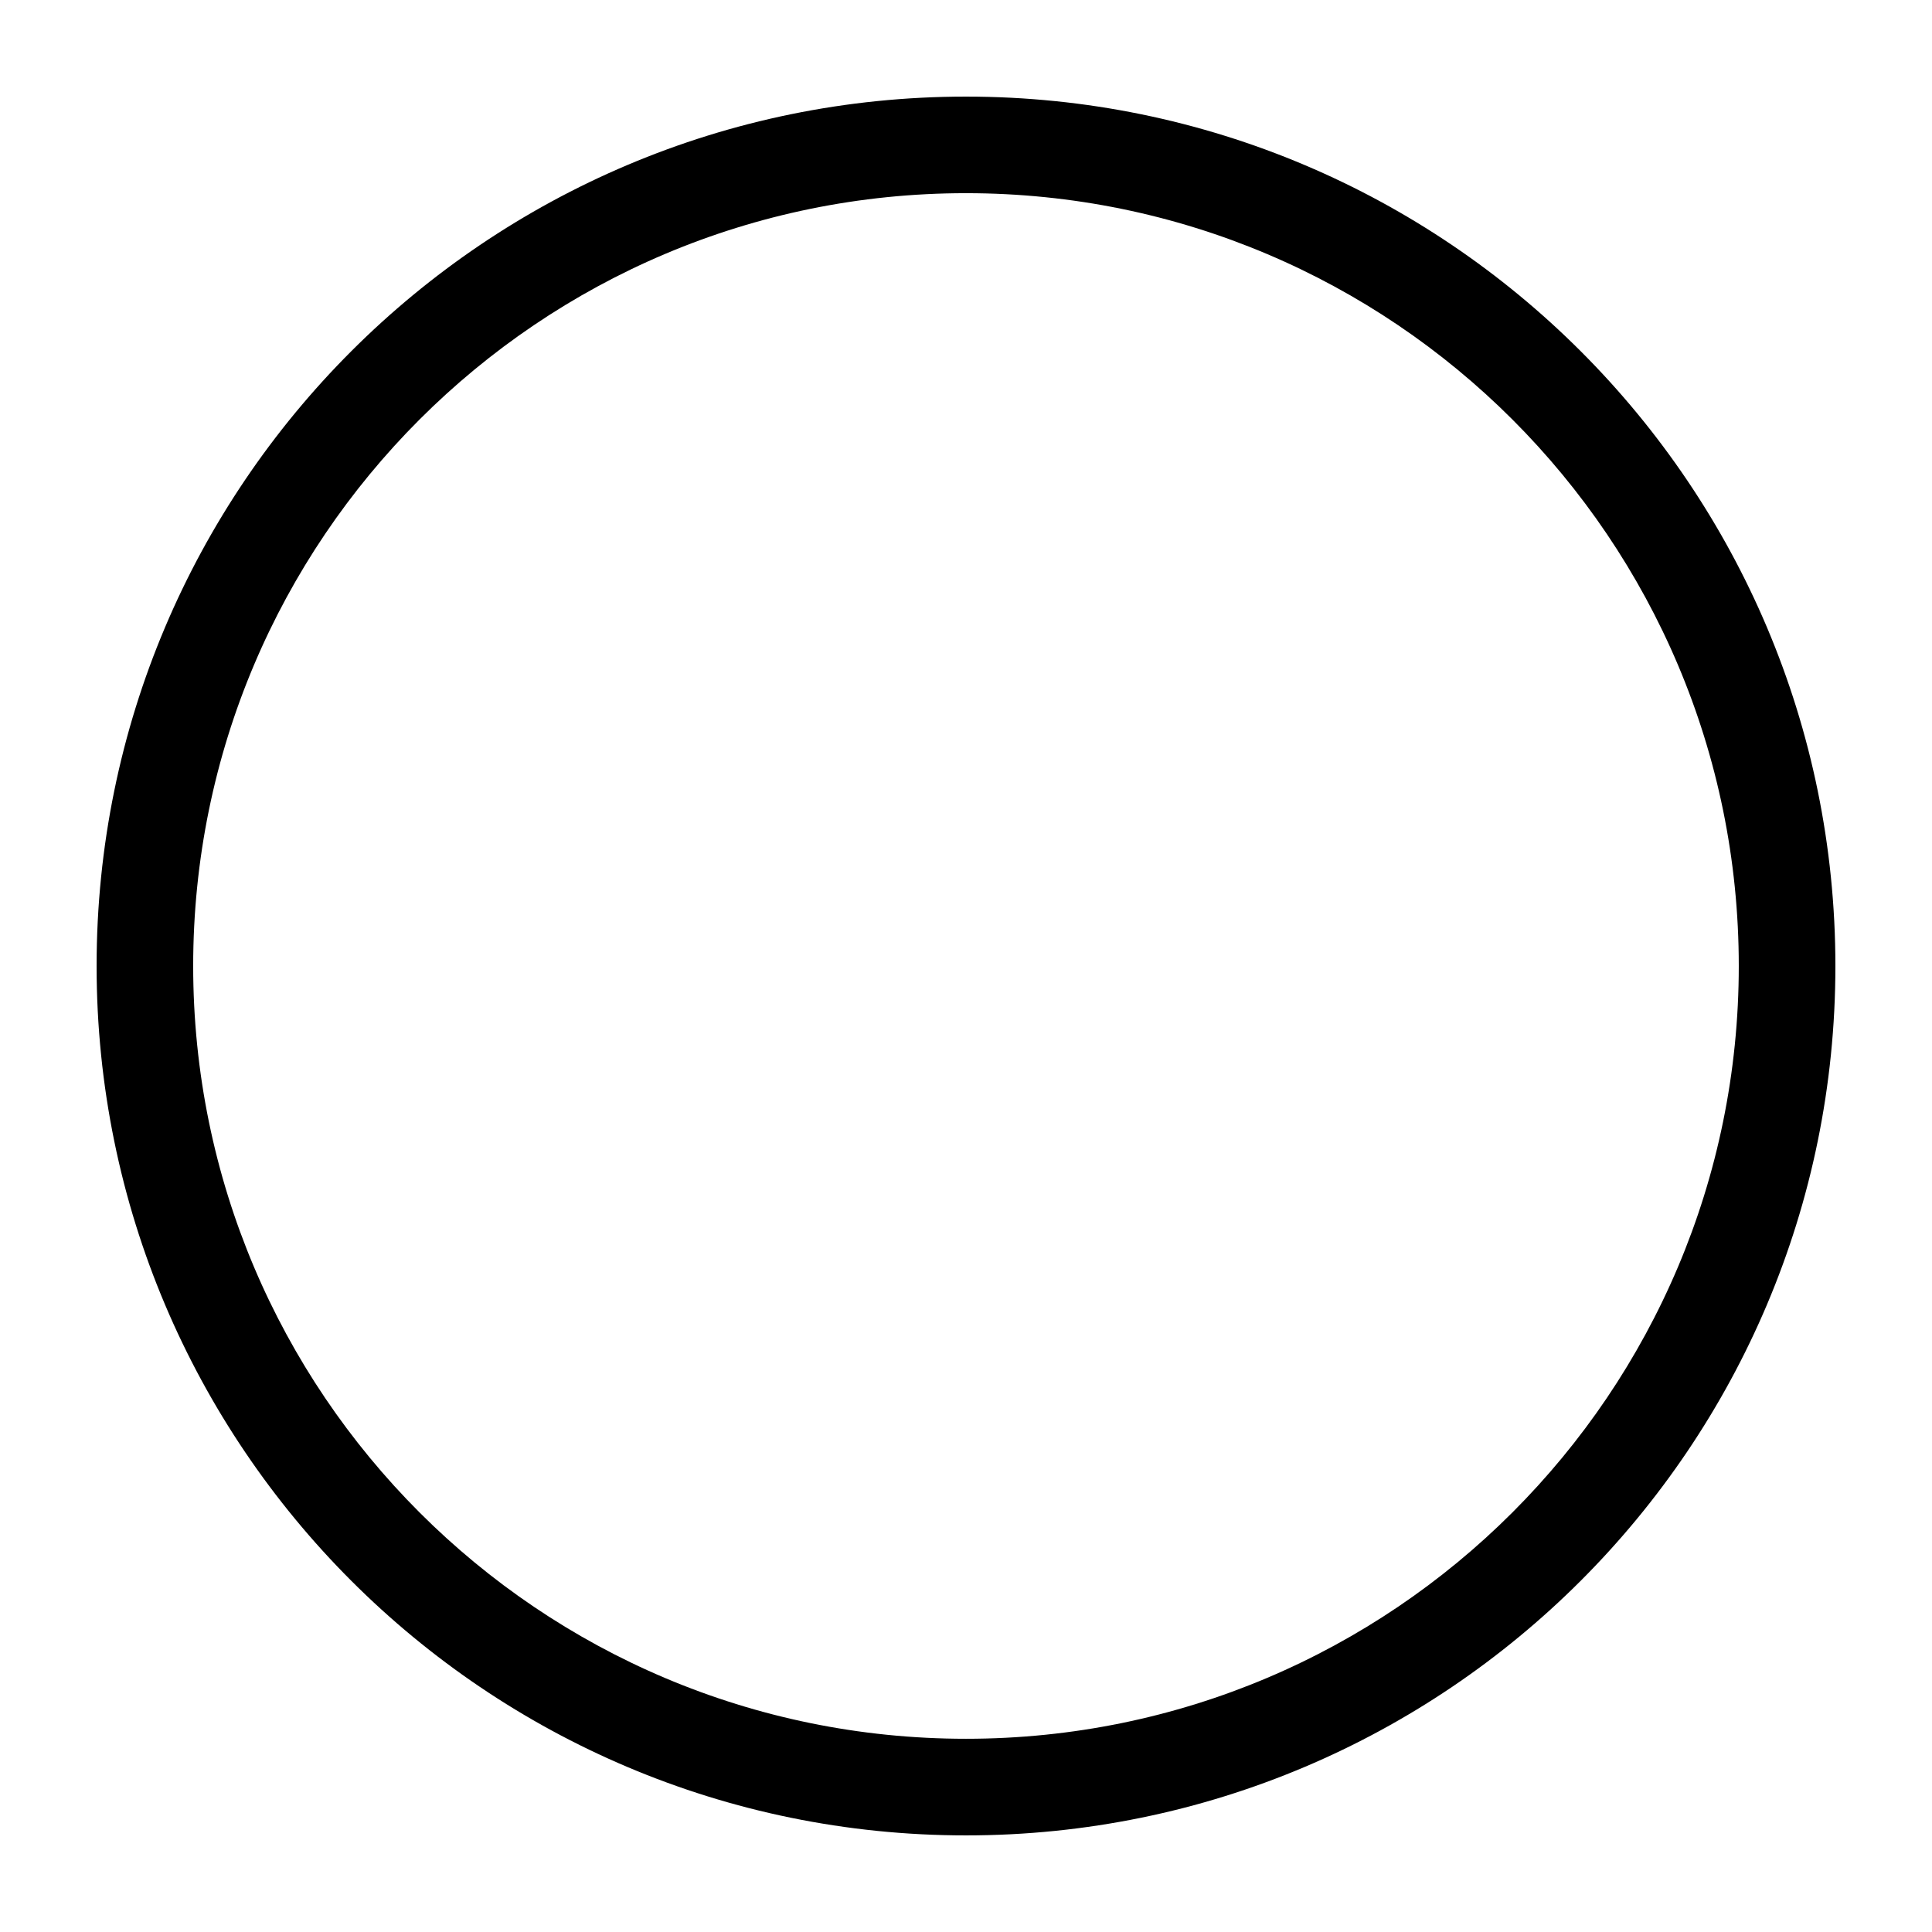
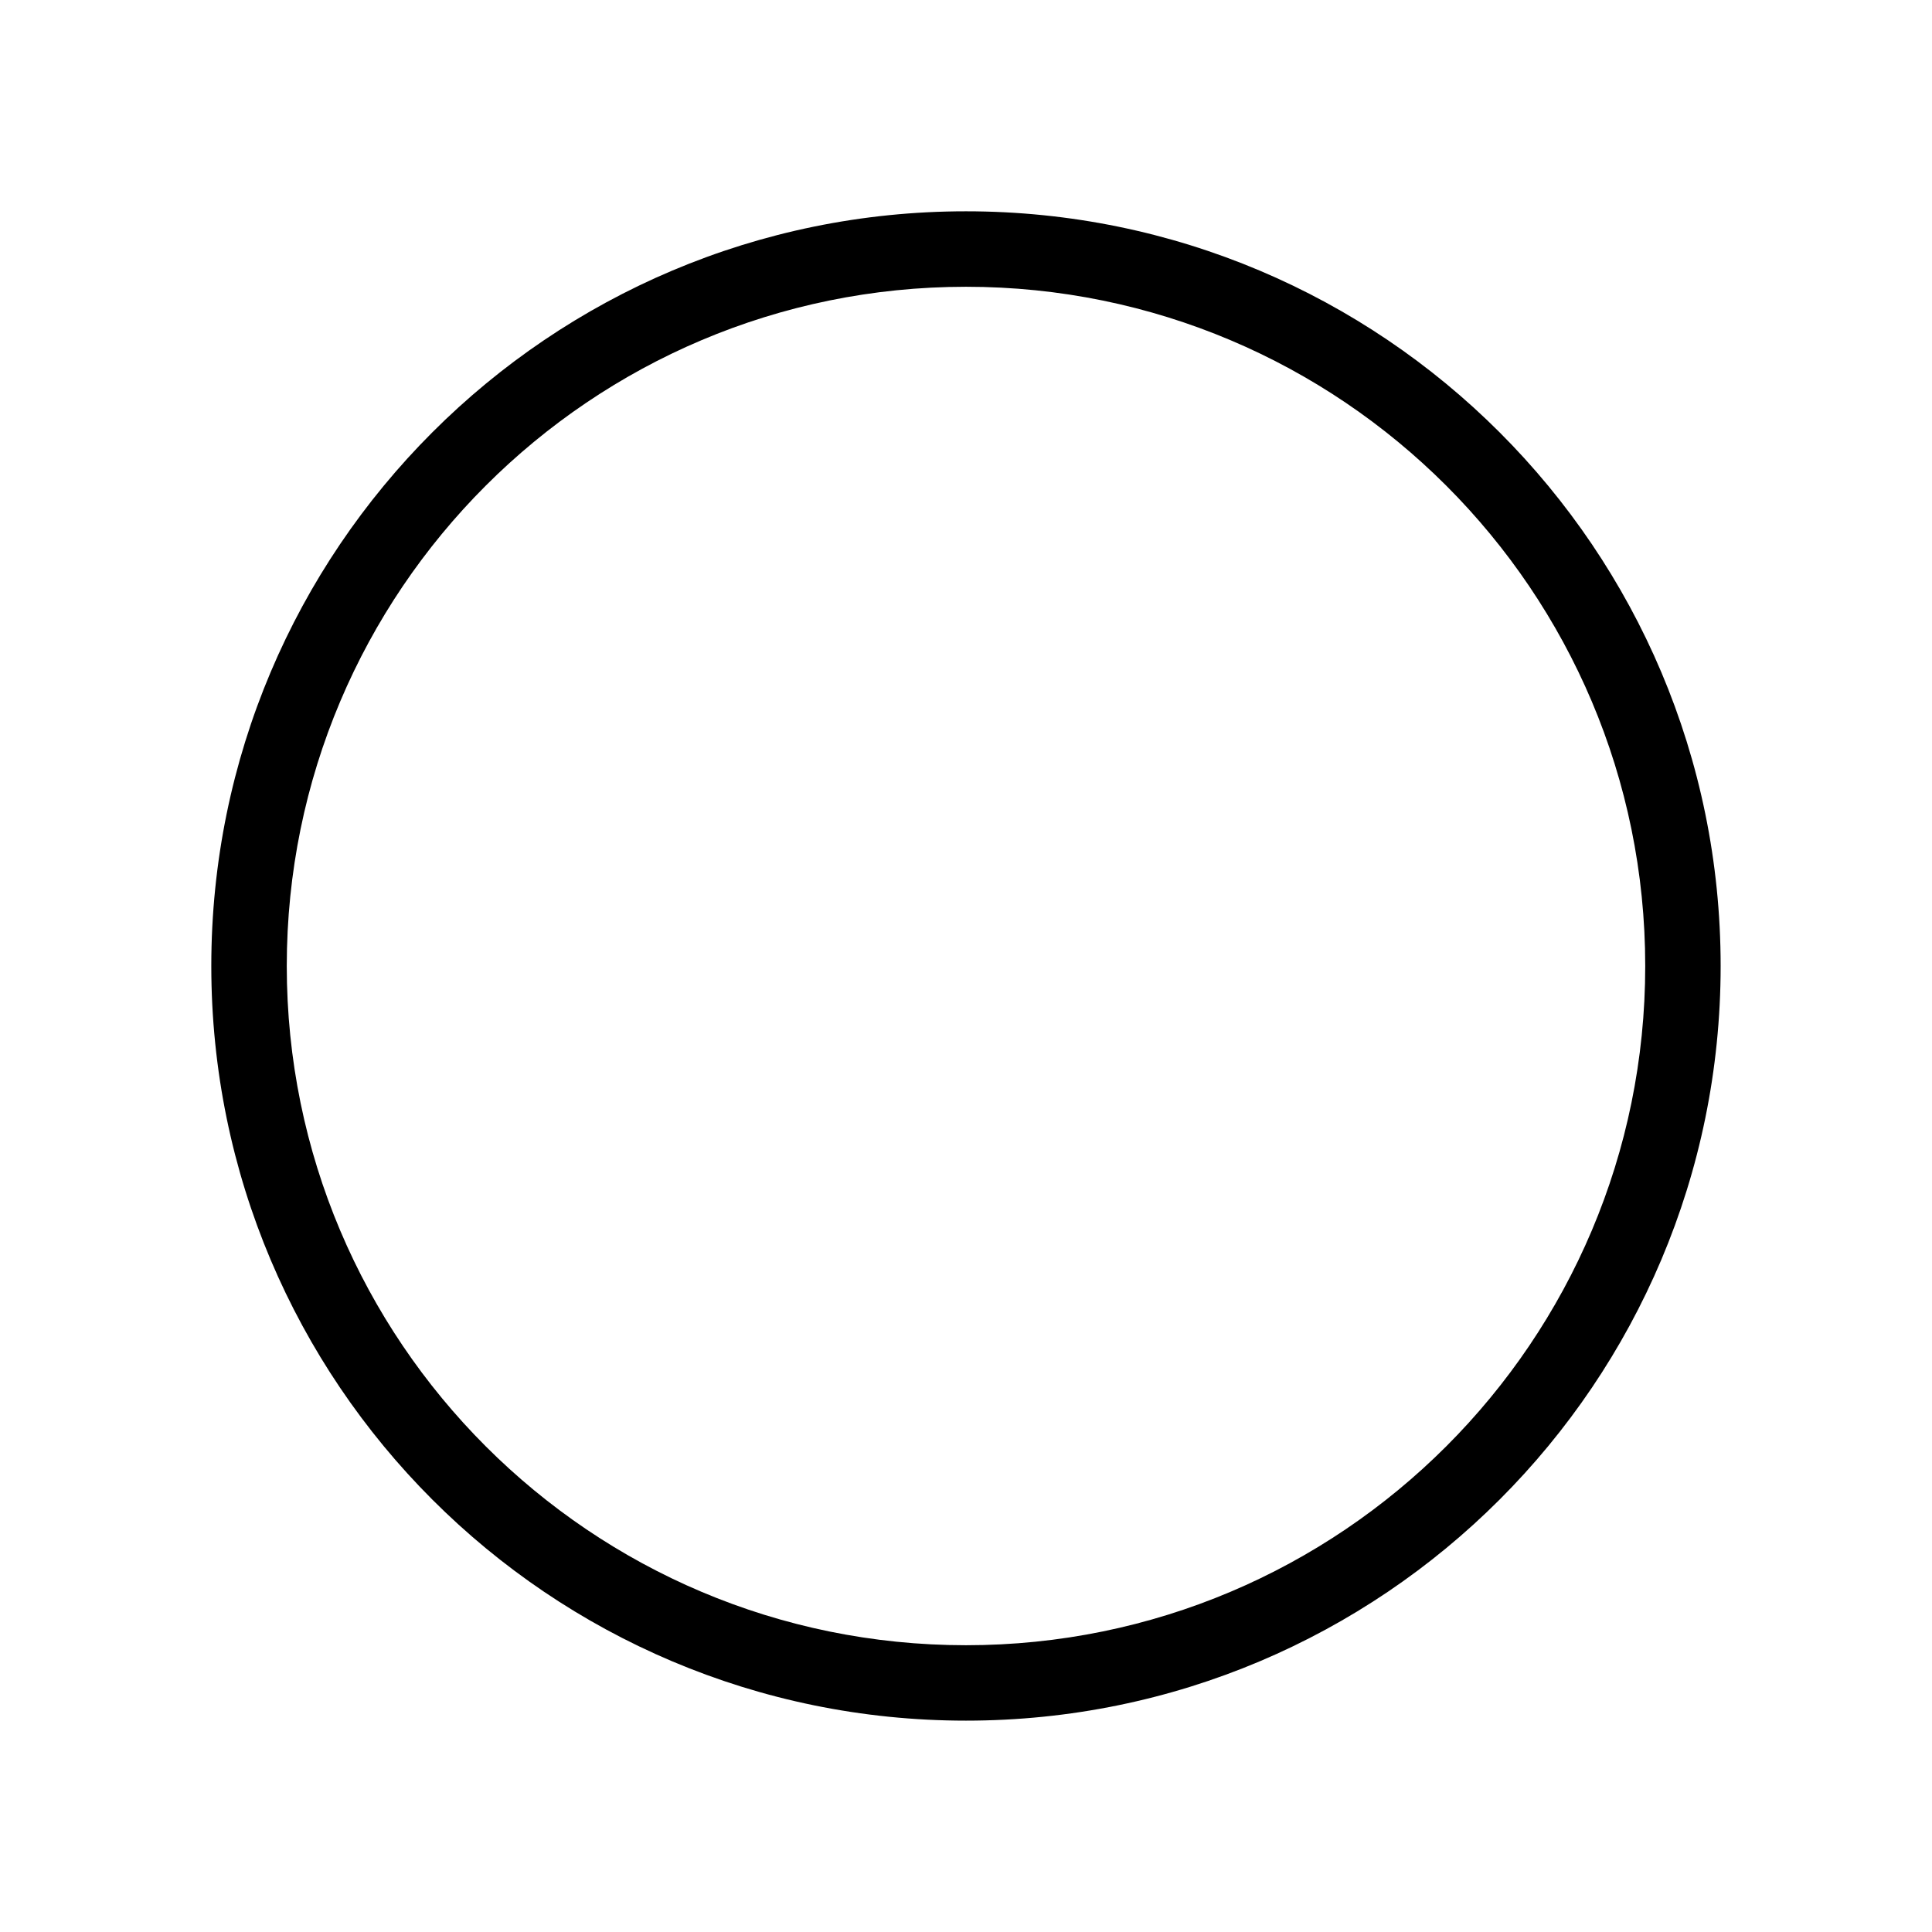
- <svg xmlns="http://www.w3.org/2000/svg" width="200" height="200" viewBox="0 0 52.917 52.917" version="1.1" id="svg5">
-   <defs id="defs2">
-     <linearGradient id="linearGradient3272">
-       <stop style="stop-color:#ffffff;stop-opacity:1;" offset="0" id="stop3270" />
-     </linearGradient>
-   </defs>
-   <g id="layer1-2" transform="matrix(0.8888889,0,0,0.8888889,3.919752,3.919752)" style="display:inline">
-     <path id="path65-3" style="display:inline;fill:#000000;stroke-width:0.264" d="M 25.356,-1.433 A 26.789,26.789 0 0 0 -1.433,25.356 26.789,26.789 0 0 0 25.356,52.145 26.789,26.789 0 0 0 52.145,25.356 26.789,26.789 0 0 0 25.356,-1.433 Z m 0,2.976 A 23.812,23.812 0 0 1 49.168,25.356 23.812,23.812 0 0 1 25.356,49.168 23.812,23.812 0 0 1 1.543,25.356 23.812,23.812 0 0 1 25.356,1.543 Z" />
+ <svg xmlns="http://www.w3.org/2000/svg" width="128" height="128" viewBox="0 0 33.867 33.867" version="1.1" id="svg5">
+   <defs id="defs2" />
+   <g id="layer1">
+     <path id="path2191" style="fill:#000000;stroke-width:1.058;stroke-linecap:round;stroke-linejoin:round" d="M 16.933 3.704 A 13.229 13.229 0 0 0 3.704 16.933 A 13.229 13.229 0 0 0 16.933 30.162 A 13.229 13.229 0 0 0 30.162 16.933 A 13.229 13.229 0 0 0 16.933 3.704 z M 16.933 5.027 A 11.906 11.906 0 0 1 28.84 16.933 A 11.906 11.906 0 0 1 16.933 28.84 A 11.906 11.906 0 0 1 5.027 16.933 A 11.906 11.906 0 0 1 16.933 5.027 z " />
  </g>
</svg>
